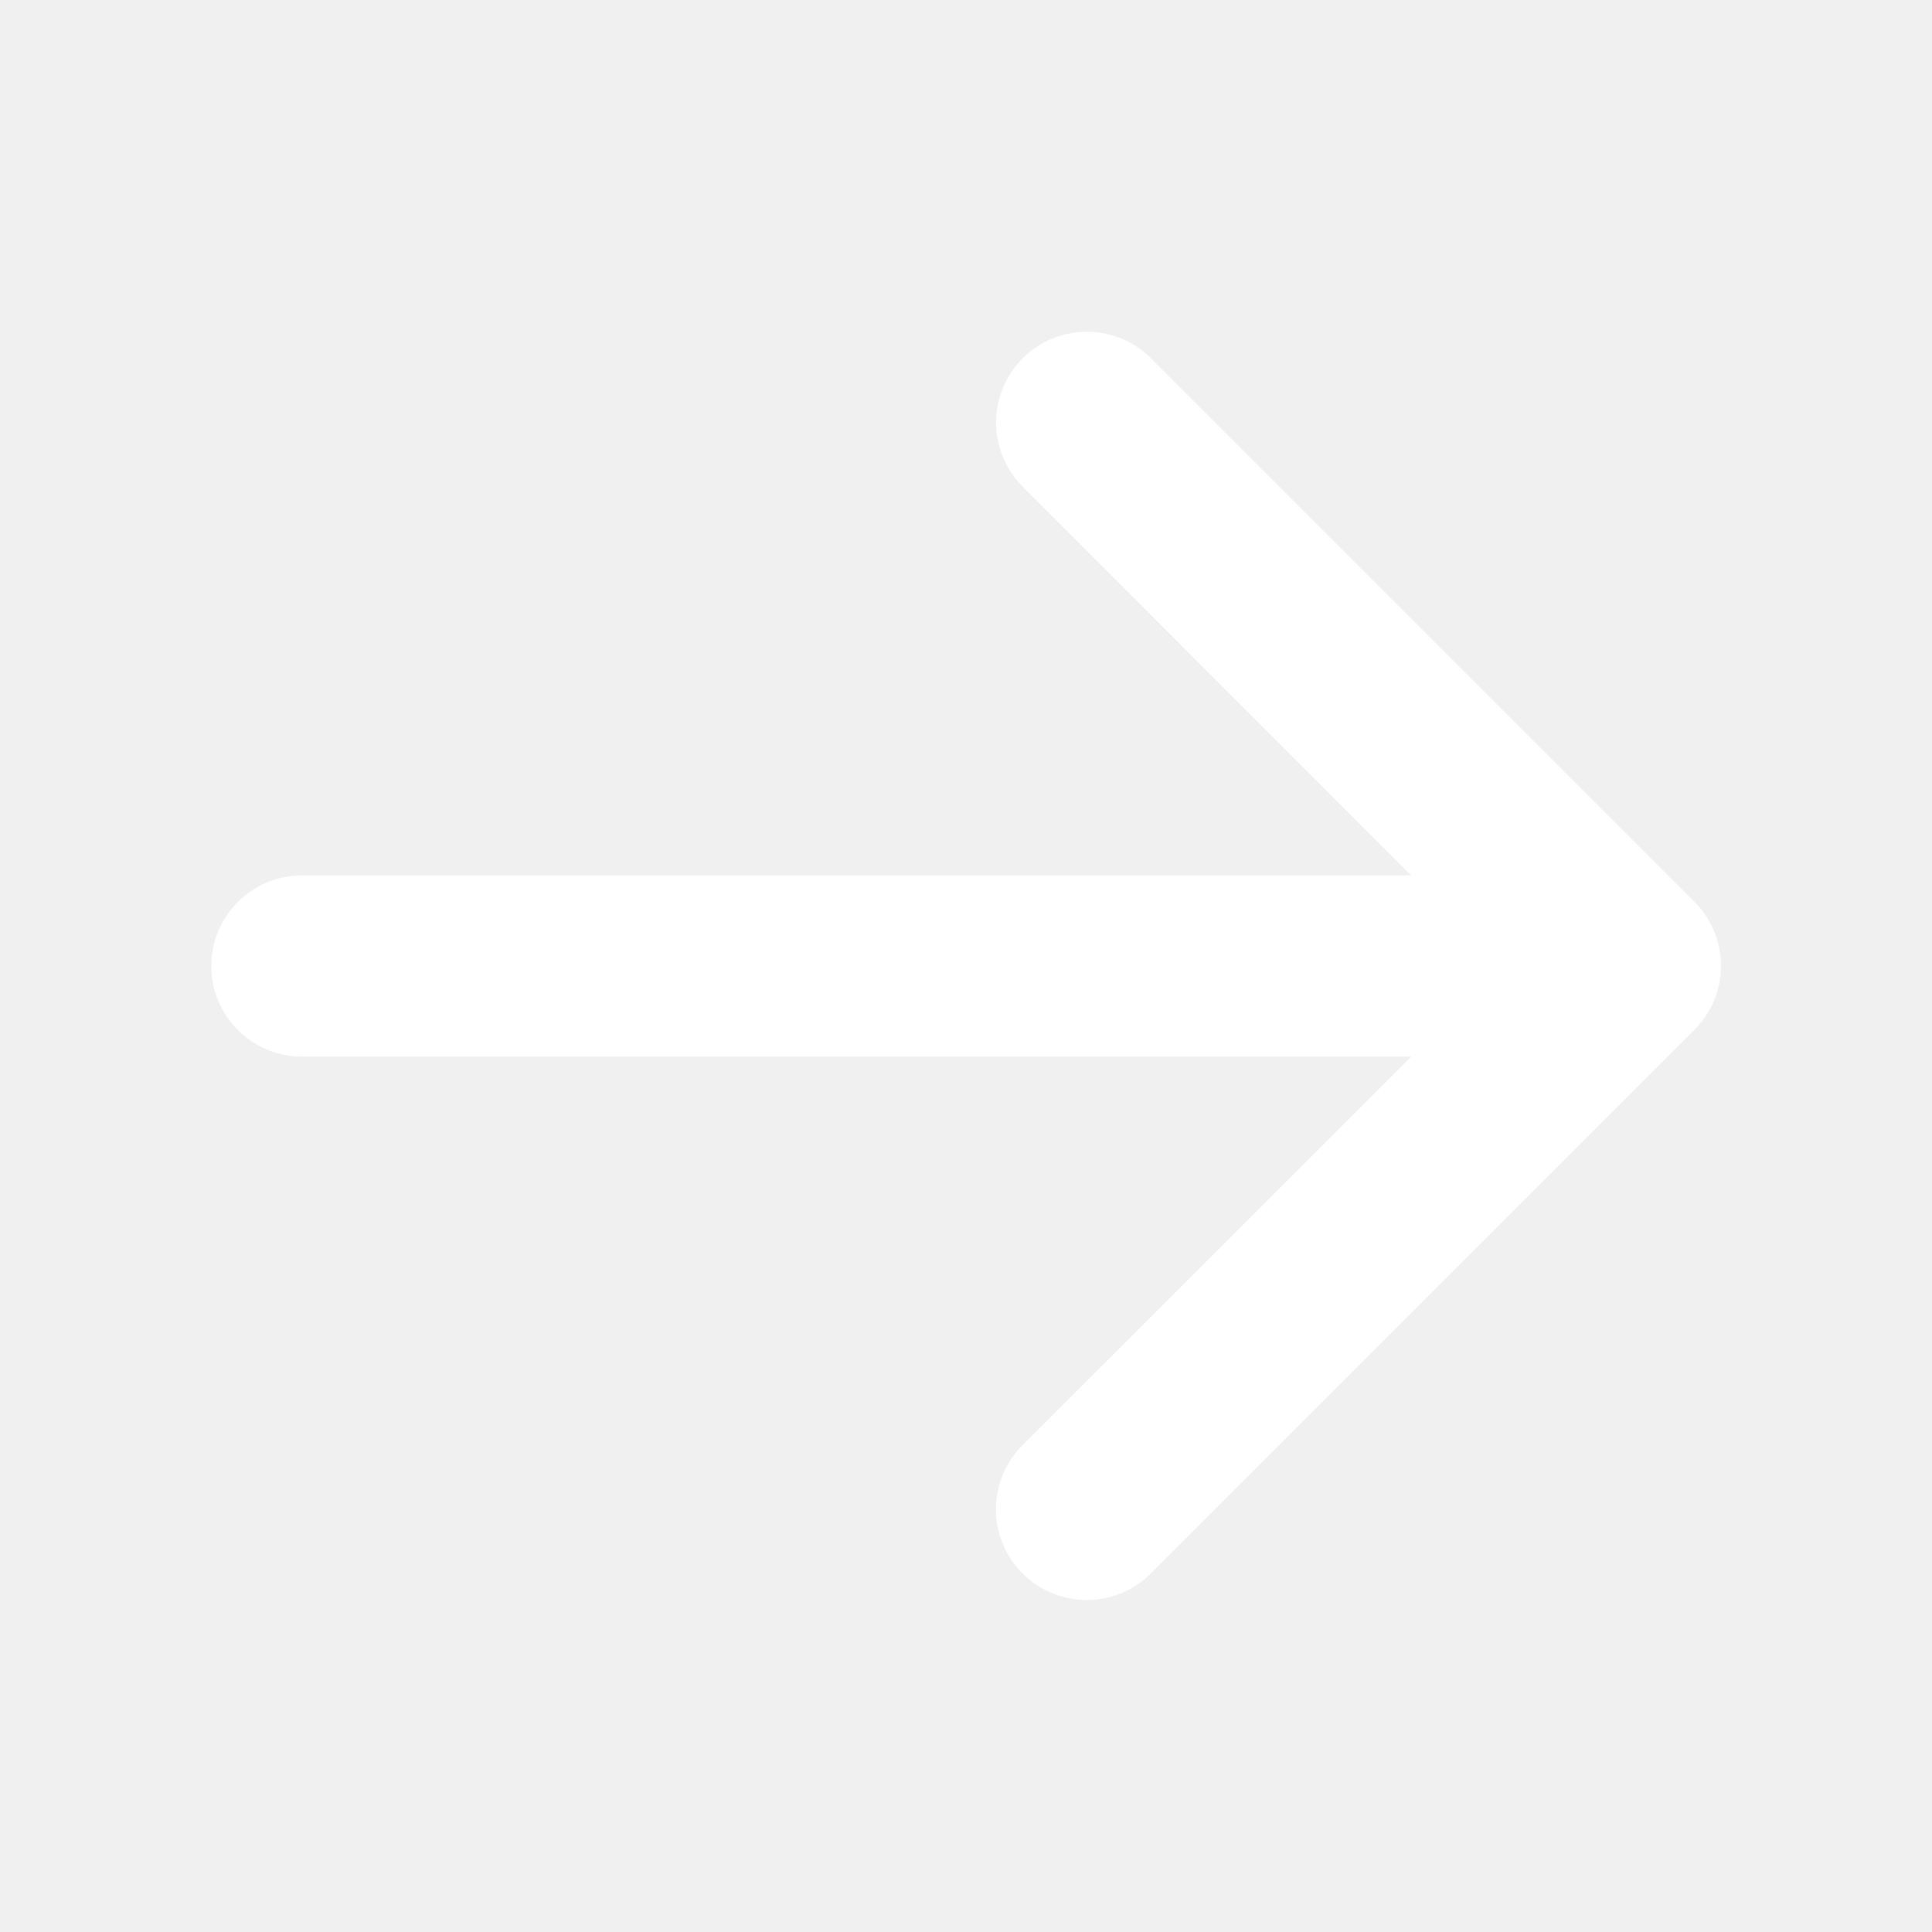
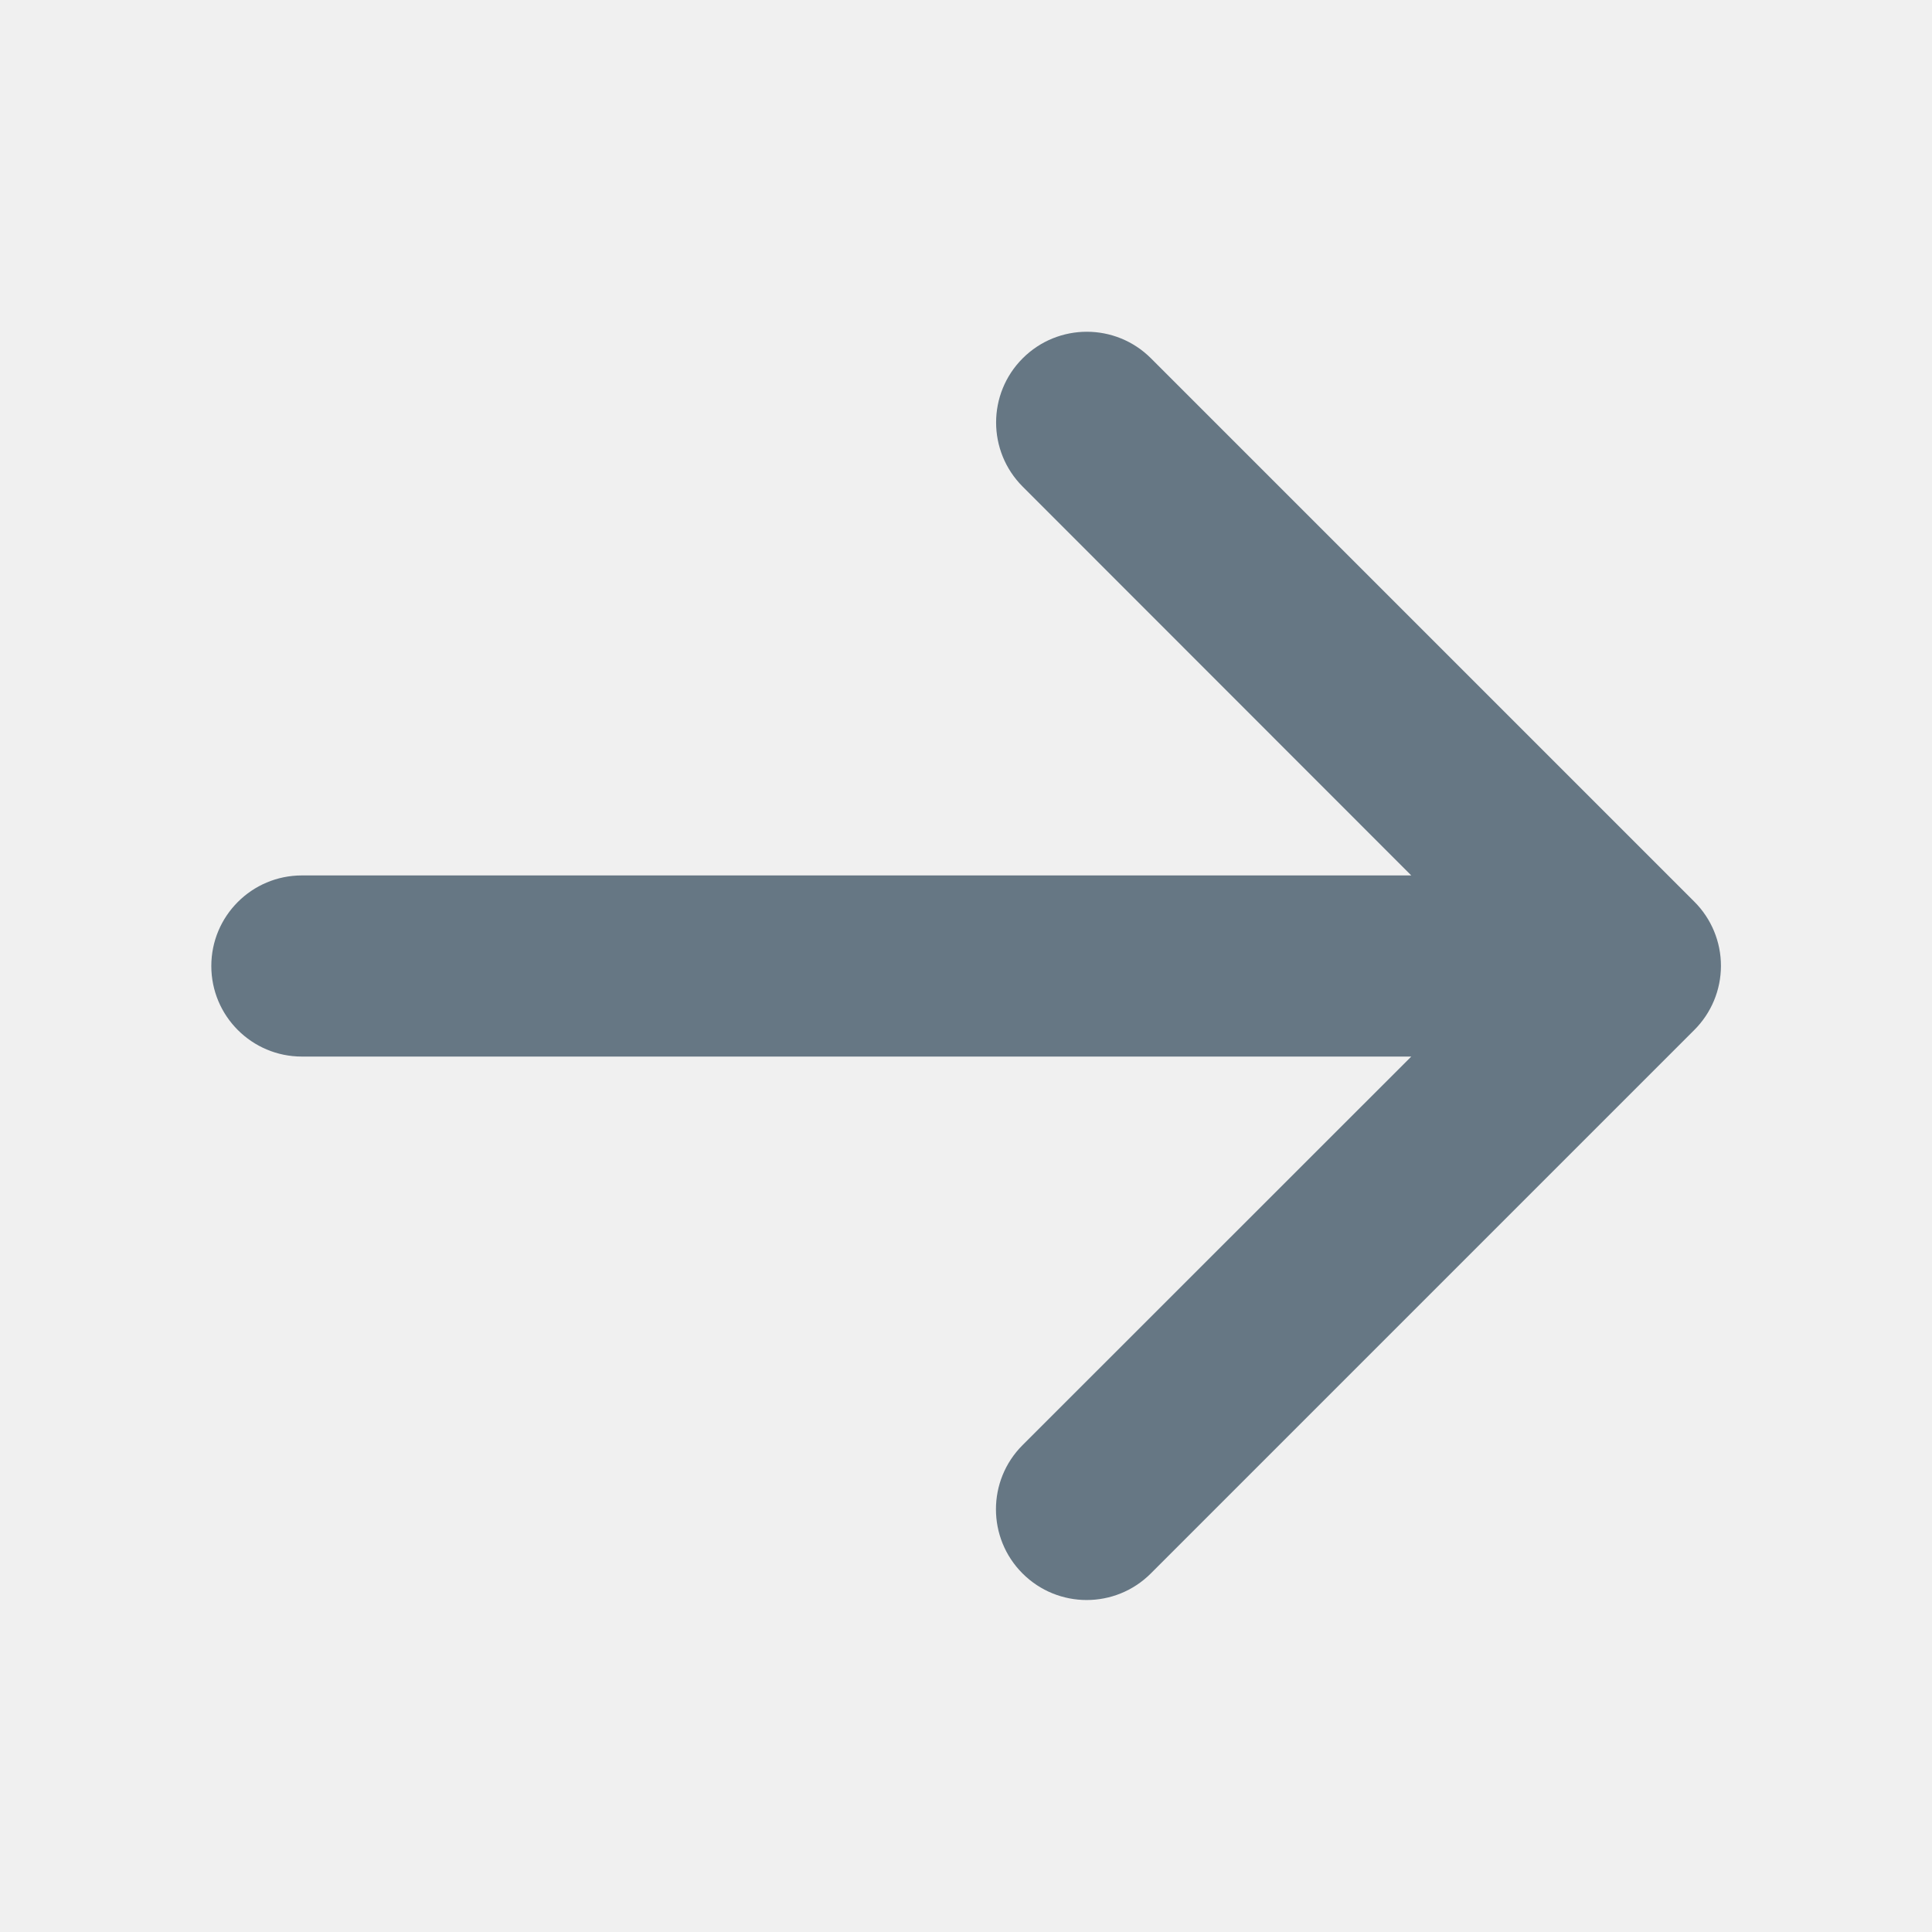
- <svg xmlns="http://www.w3.org/2000/svg" viewBox="0 0 256 256" width="64" height="64" fill="#FFFFFF" aria-hidden="true">
+ <svg xmlns="http://www.w3.org/2000/svg" viewBox="0 0 256 256" width="64" height="64" fill="#667784" aria-hidden="true">
  <g>
    <path d="M224.49,136.49l-72,72a12,12,0,0,1-17-17L187,140H40a12,12,0,0,1,0-24H187L135.51,64.48a12,12,0,0,1,17-17l72,72A12,12,0,0,1,224.49,136.49Z" />
  </g>
</svg>
